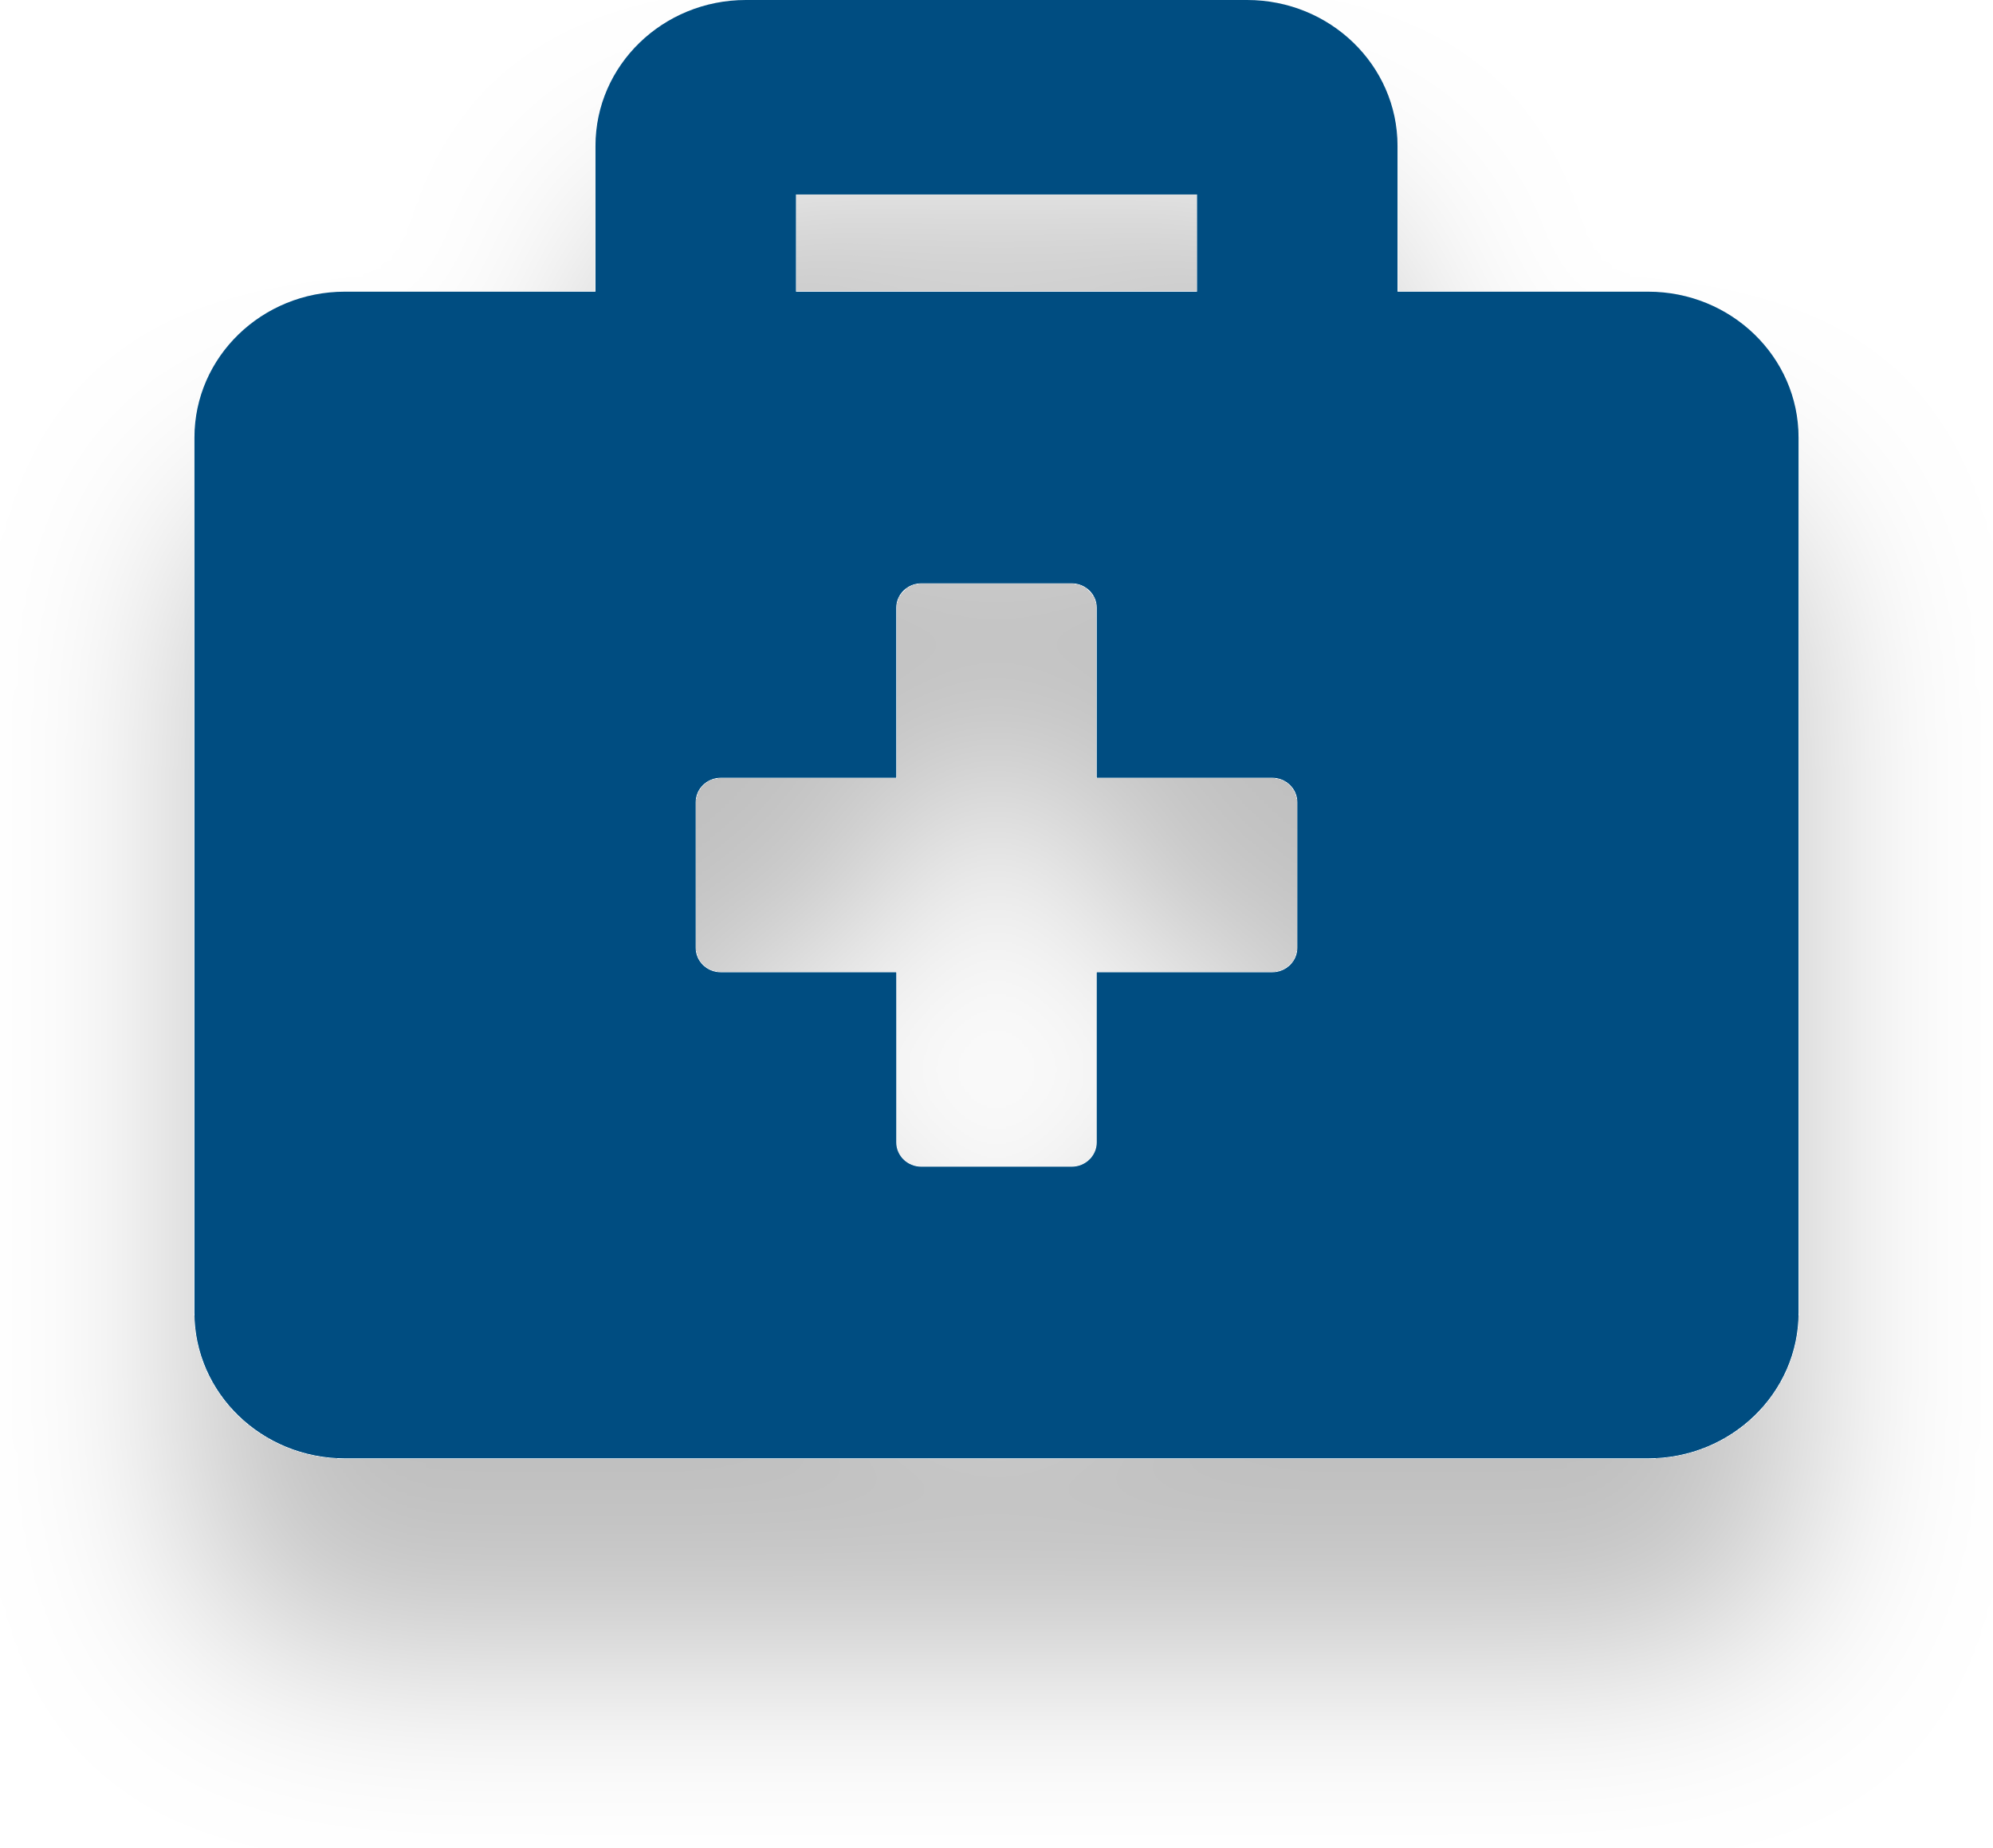
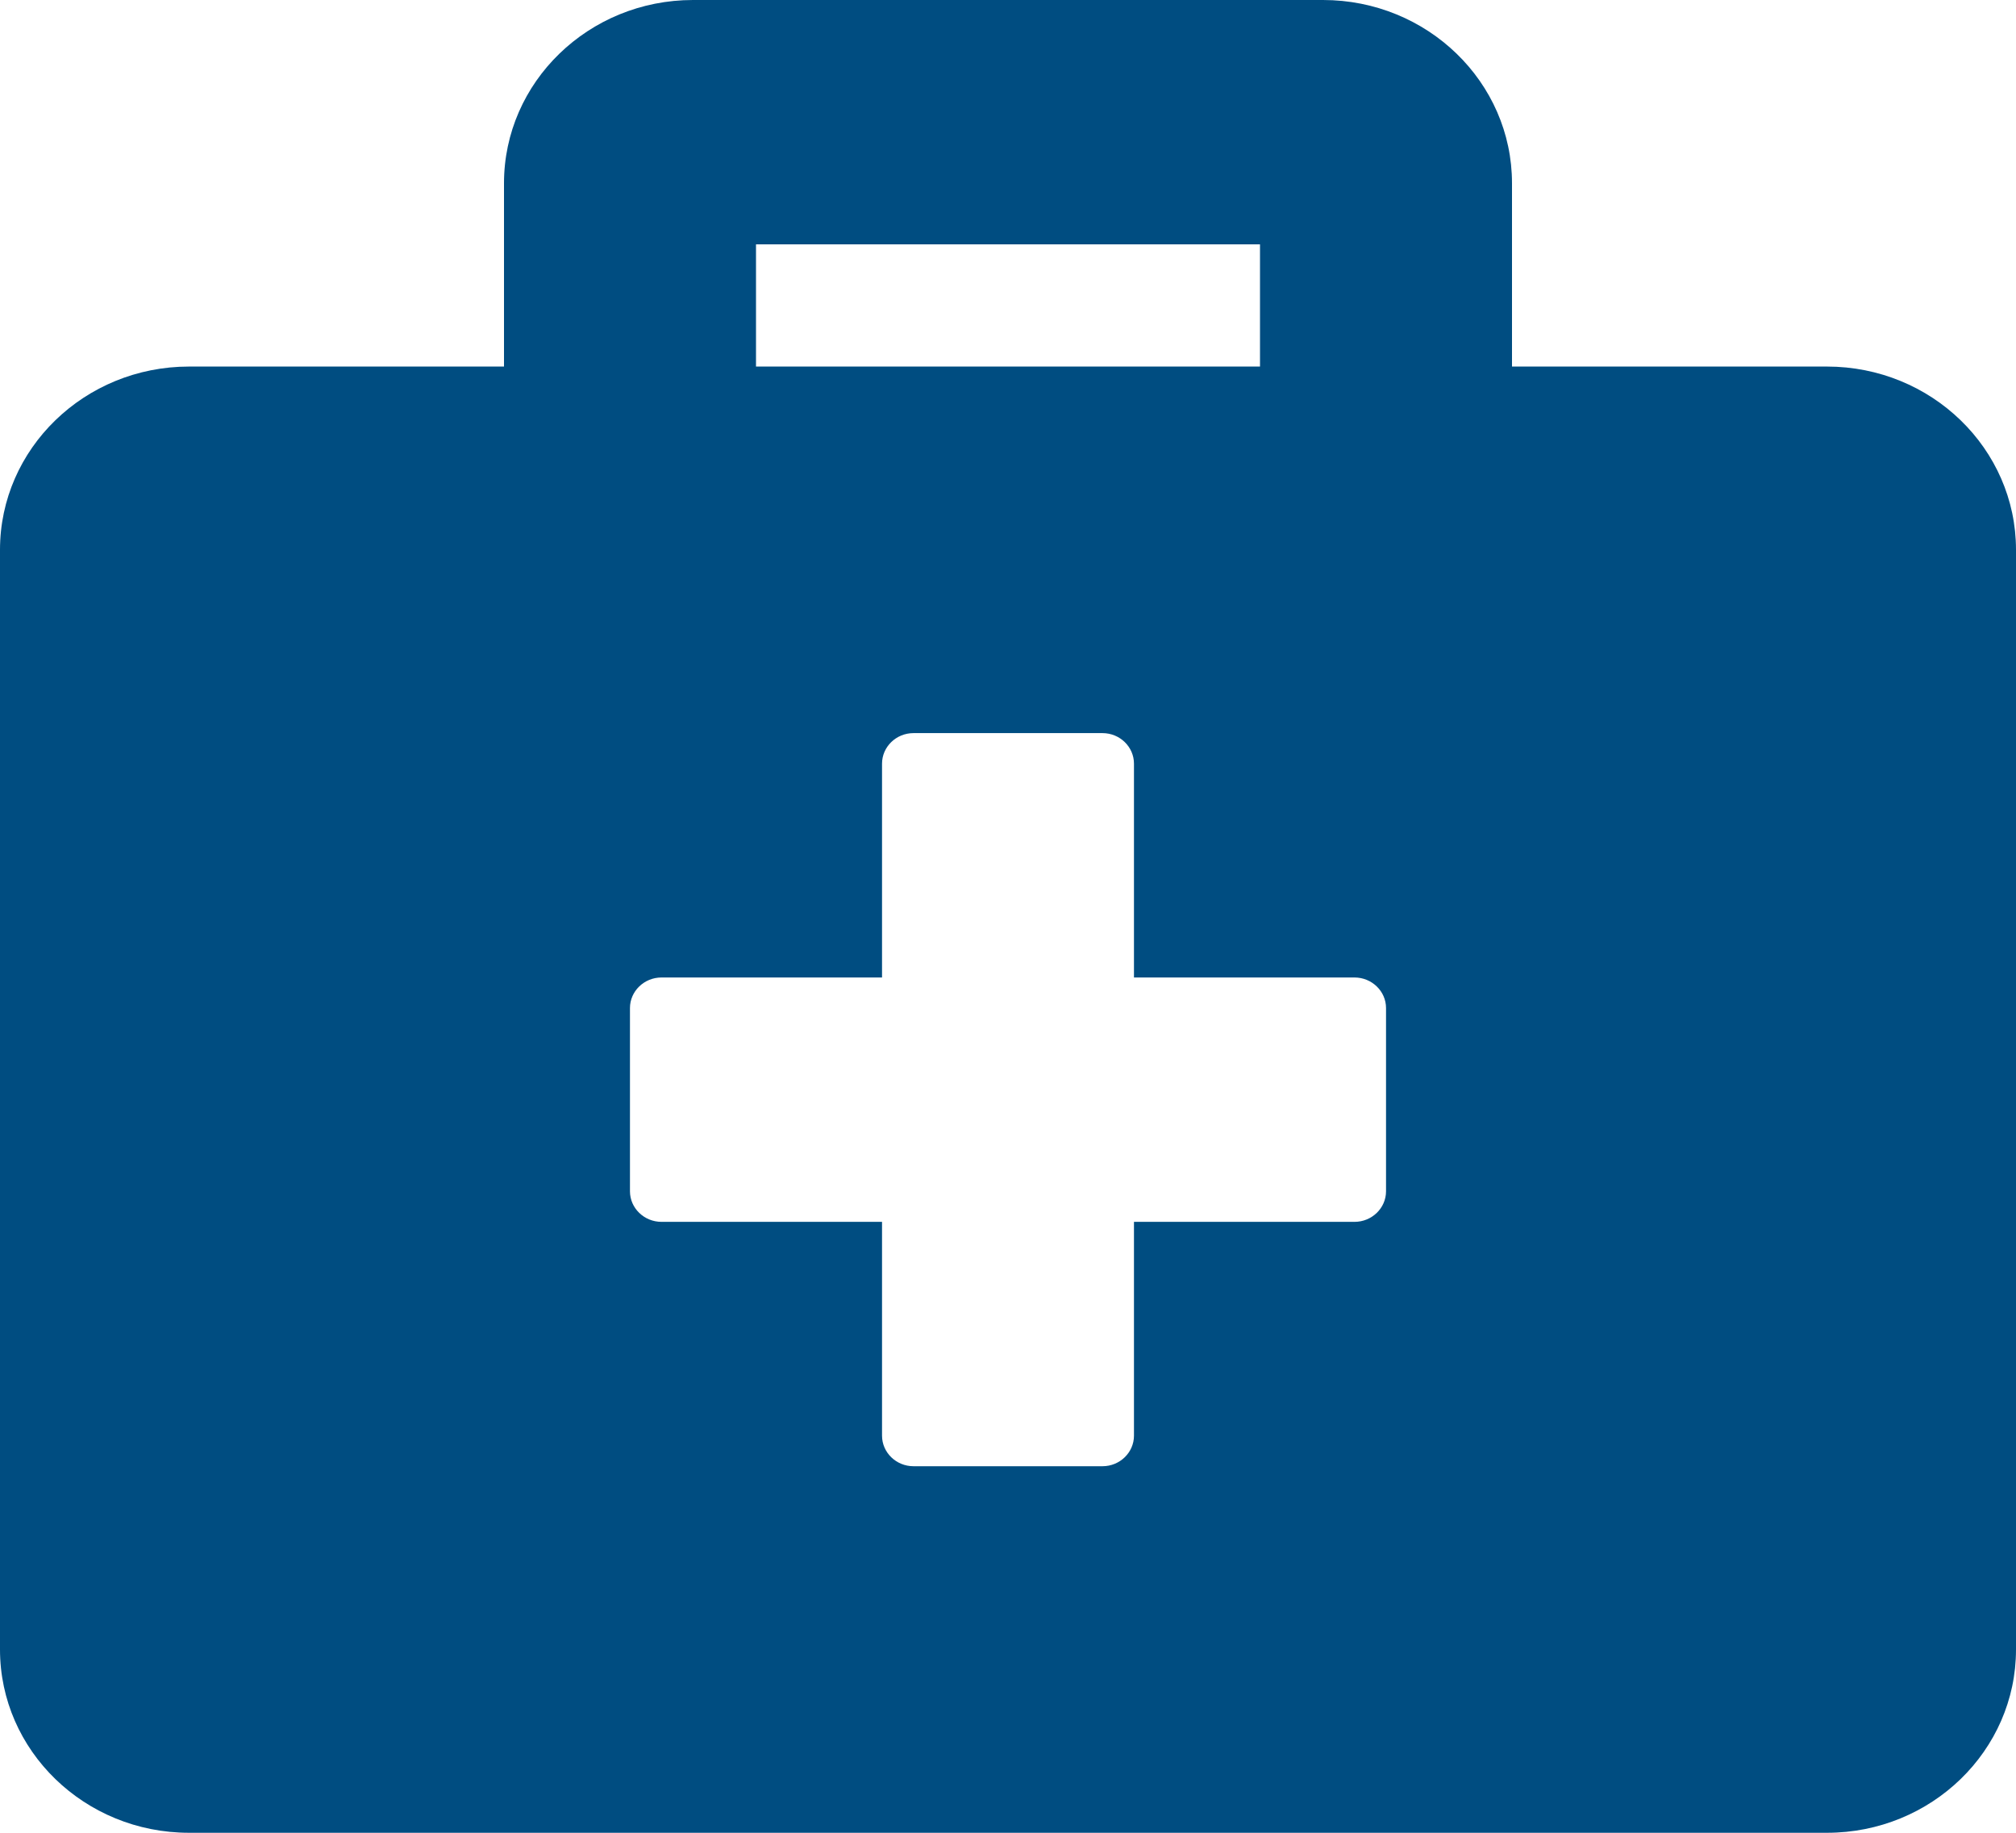
- <svg xmlns="http://www.w3.org/2000/svg" width="41" height="38" viewBox="0 0 41 38" fill="none">
-   <g filter="url(#filter0_d_169_1010)">
-     <path d="M33.906 6H28.75V3C28.75 1.344 27.364 0 25.656 0H15.344C13.636 0 12.25 1.344 12.25 3V6H7.094C5.386 6 4 7.344 4 9V27C4 28.656 5.386 30 7.094 30H33.906C35.614 30 37 28.656 37 27V9C37 7.344 35.614 6 33.906 6ZM16.375 4H24.625V6H16.375V4ZM26.688 19.5C26.688 19.775 26.456 20 26.172 20H22.562V23.5C22.562 23.775 22.331 24 22.047 24H18.953C18.669 24 18.438 23.775 18.438 23.5V20H14.828C14.544 20 14.312 19.775 14.312 19.5V16.5C14.312 16.225 14.544 16 14.828 16H18.438V12.5C18.438 12.225 18.669 12 18.953 12H22.047C22.331 12 22.562 12.225 22.562 12.5V16H26.172C26.456 16 26.688 16.225 26.688 16.5V19.5Z" fill="#004D81" />
-   </g>
-   <defs>
-     <filter id="filter0_d_169_1010" x="0" y="0" width="41" height="38" filterUnits="userSpaceOnUse" color-interpolation-filters="sRGB">
-       <feFlood flood-opacity="0" result="BackgroundImageFix" />
-       <feColorMatrix in="SourceAlpha" type="matrix" values="0 0 0 0 0 0 0 0 0 0 0 0 0 0 0 0 0 0 127 0" result="hardAlpha" />
-       <feOffset dy="4" />
-       <feGaussianBlur stdDeviation="2" />
-       <feComposite in2="hardAlpha" operator="out" />
-       <feColorMatrix type="matrix" values="0 0 0 0 0 0 0 0 0 0 0 0 0 0 0 0 0 0 0.25 0" />
-       <feBlend mode="normal" in2="BackgroundImageFix" result="effect1_dropShadow_169_1010" />
-       <feBlend mode="normal" in="SourceGraphic" in2="effect1_dropShadow_169_1010" result="shape" />
-     </filter>
-   </defs>
+ <svg xmlns="http://www.w3.org/2000/svg" width="33" height="30" viewBox="0 0 33 30" fill="none">
+   <path d="M29.906 6H24.75V3C24.75 1.344 23.364 0 21.656 0H11.344C9.636 0 8.25 1.344 8.25 3V6H3.094C1.386 6 0 7.344 0 9V27C0 28.656 1.386 30 3.094 30H29.906C31.614 30 33 28.656 33 27V9C33 7.344 31.614 6 29.906 6ZM12.375 4H20.625V6H12.375V4ZM22.688 19.5C22.688 19.775 22.456 20 22.172 20H18.562V23.5C18.562 23.775 18.331 24 18.047 24H14.953C14.669 24 14.438 23.775 14.438 23.5V20H10.828C10.544 20 10.312 19.775 10.312 19.5V16.5C10.312 16.225 10.544 16 10.828 16H14.438V12.5C14.438 12.225 14.669 12 14.953 12H18.047C18.331 12 18.562 12.225 18.562 12.5V16H22.172C22.456 16 22.688 16.225 22.688 16.5V19.5Z" fill="#004D81" />
</svg>
